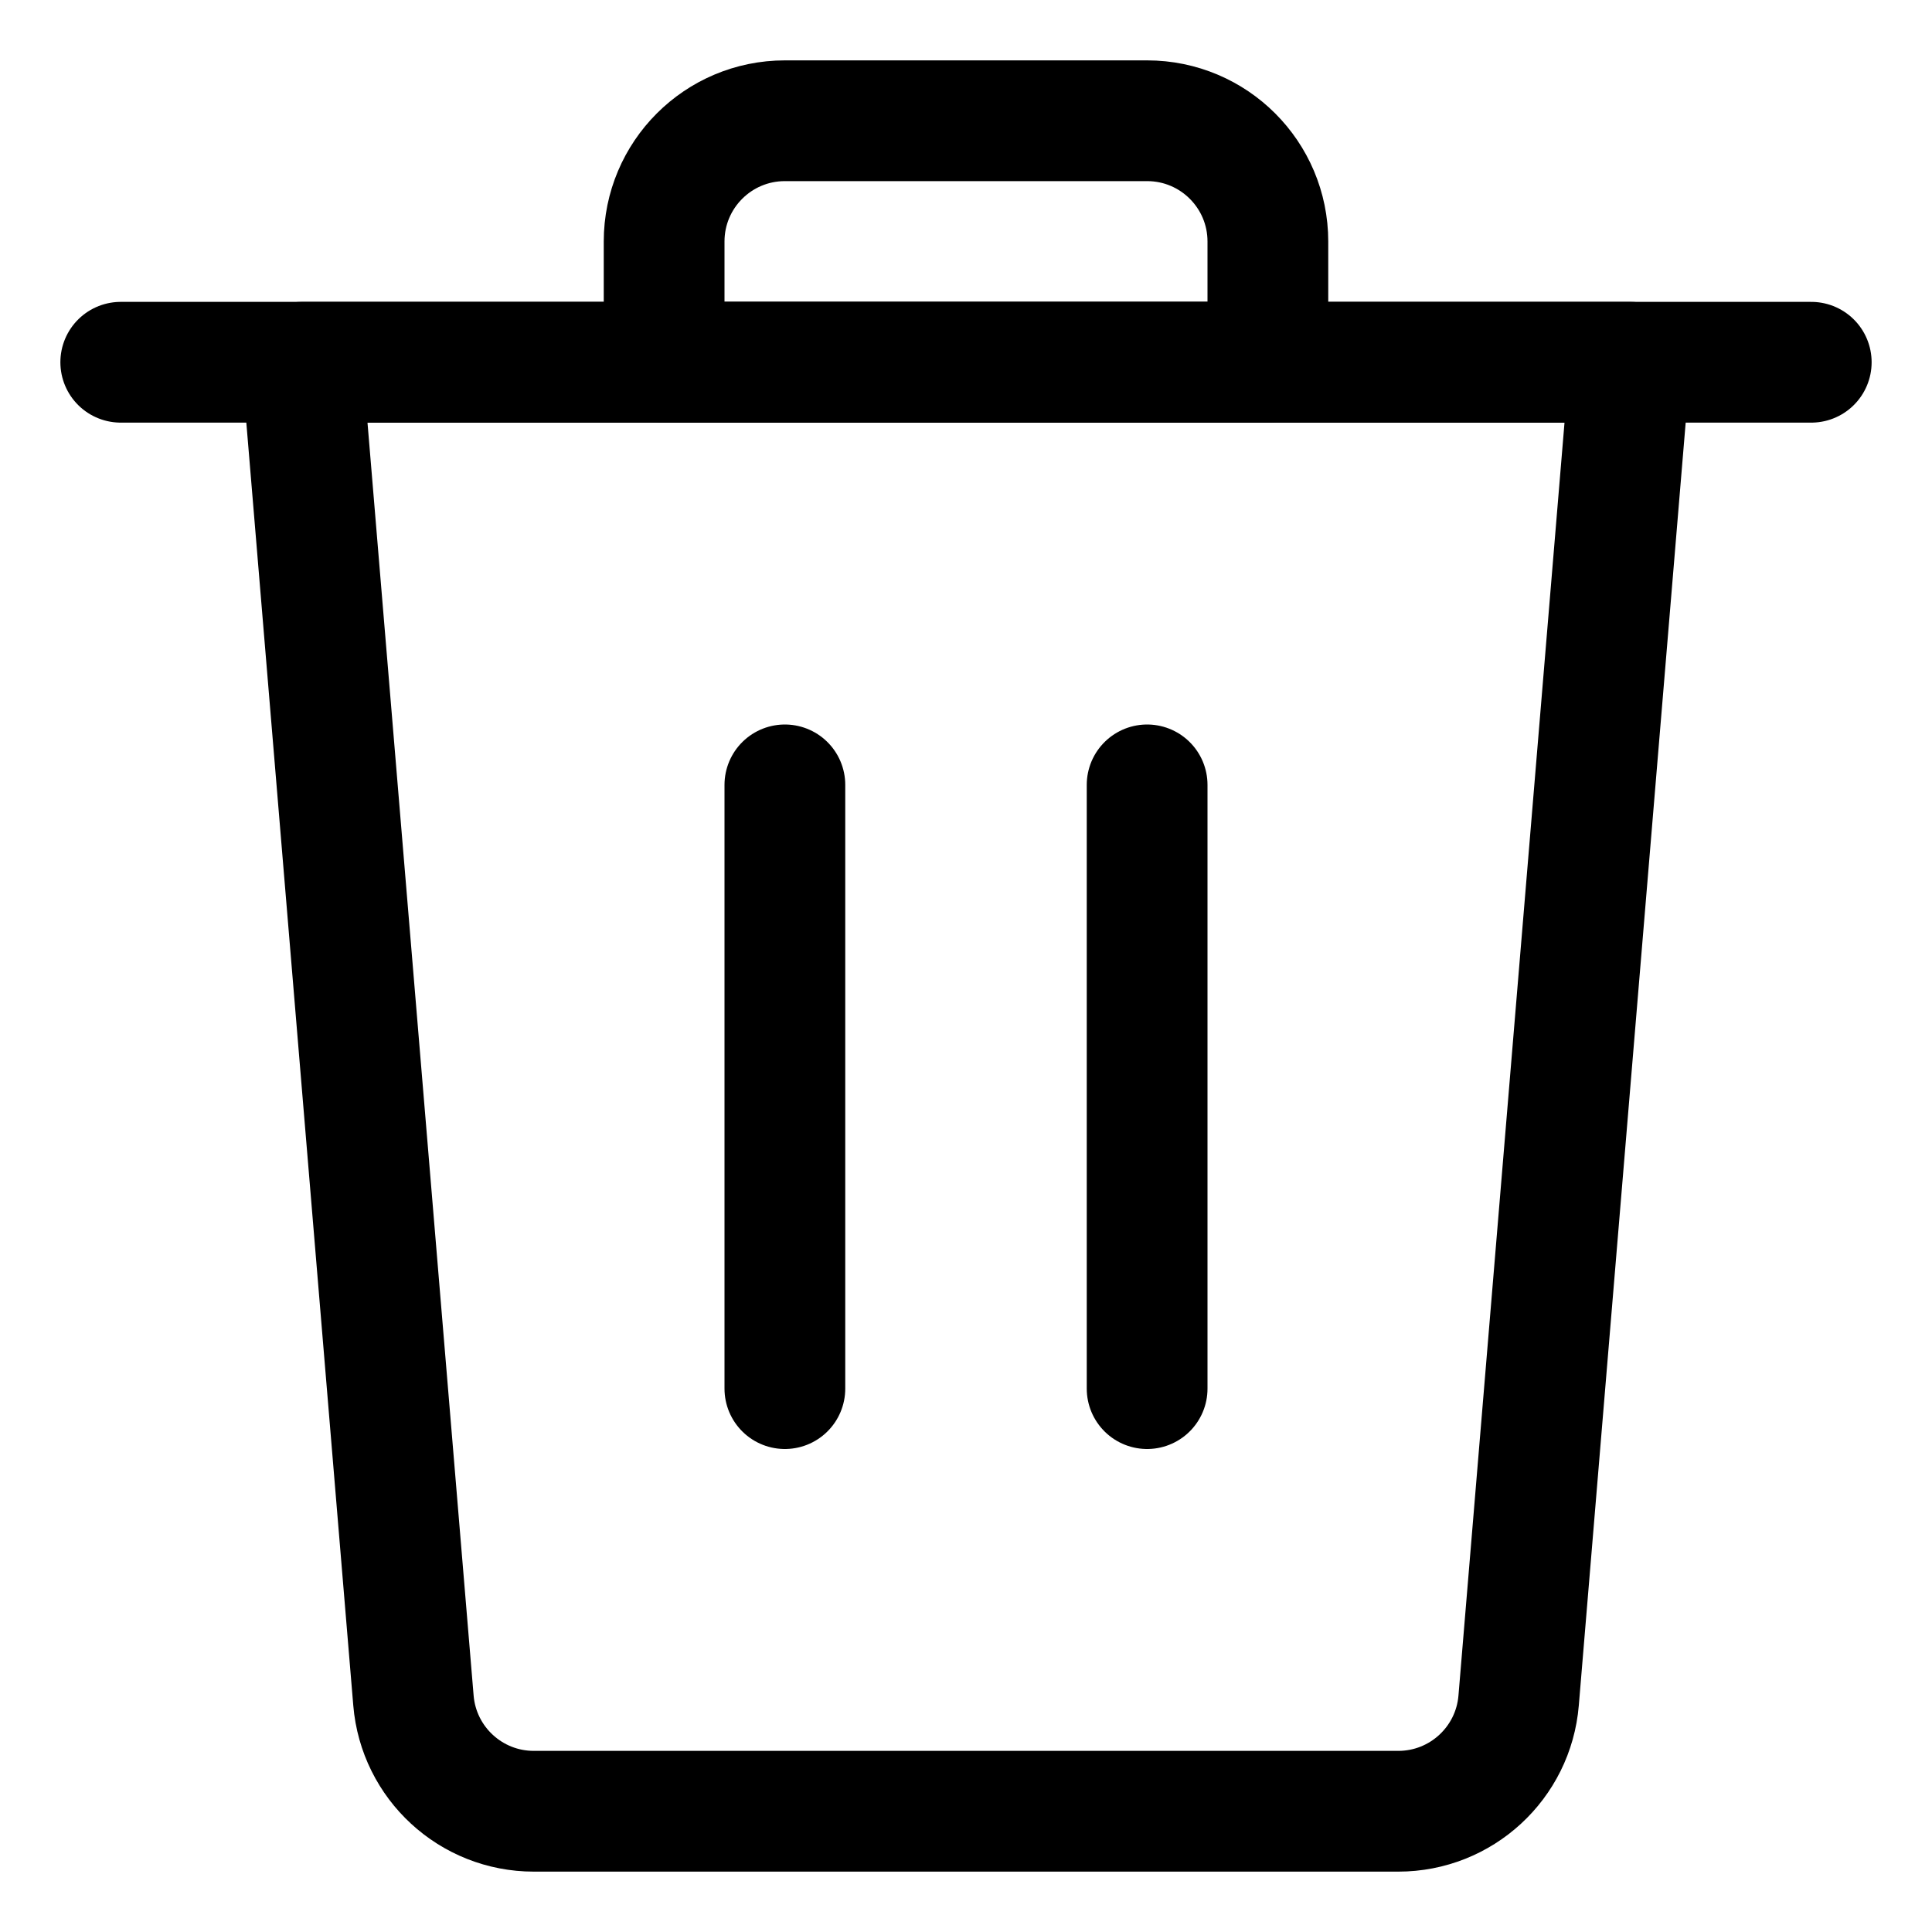
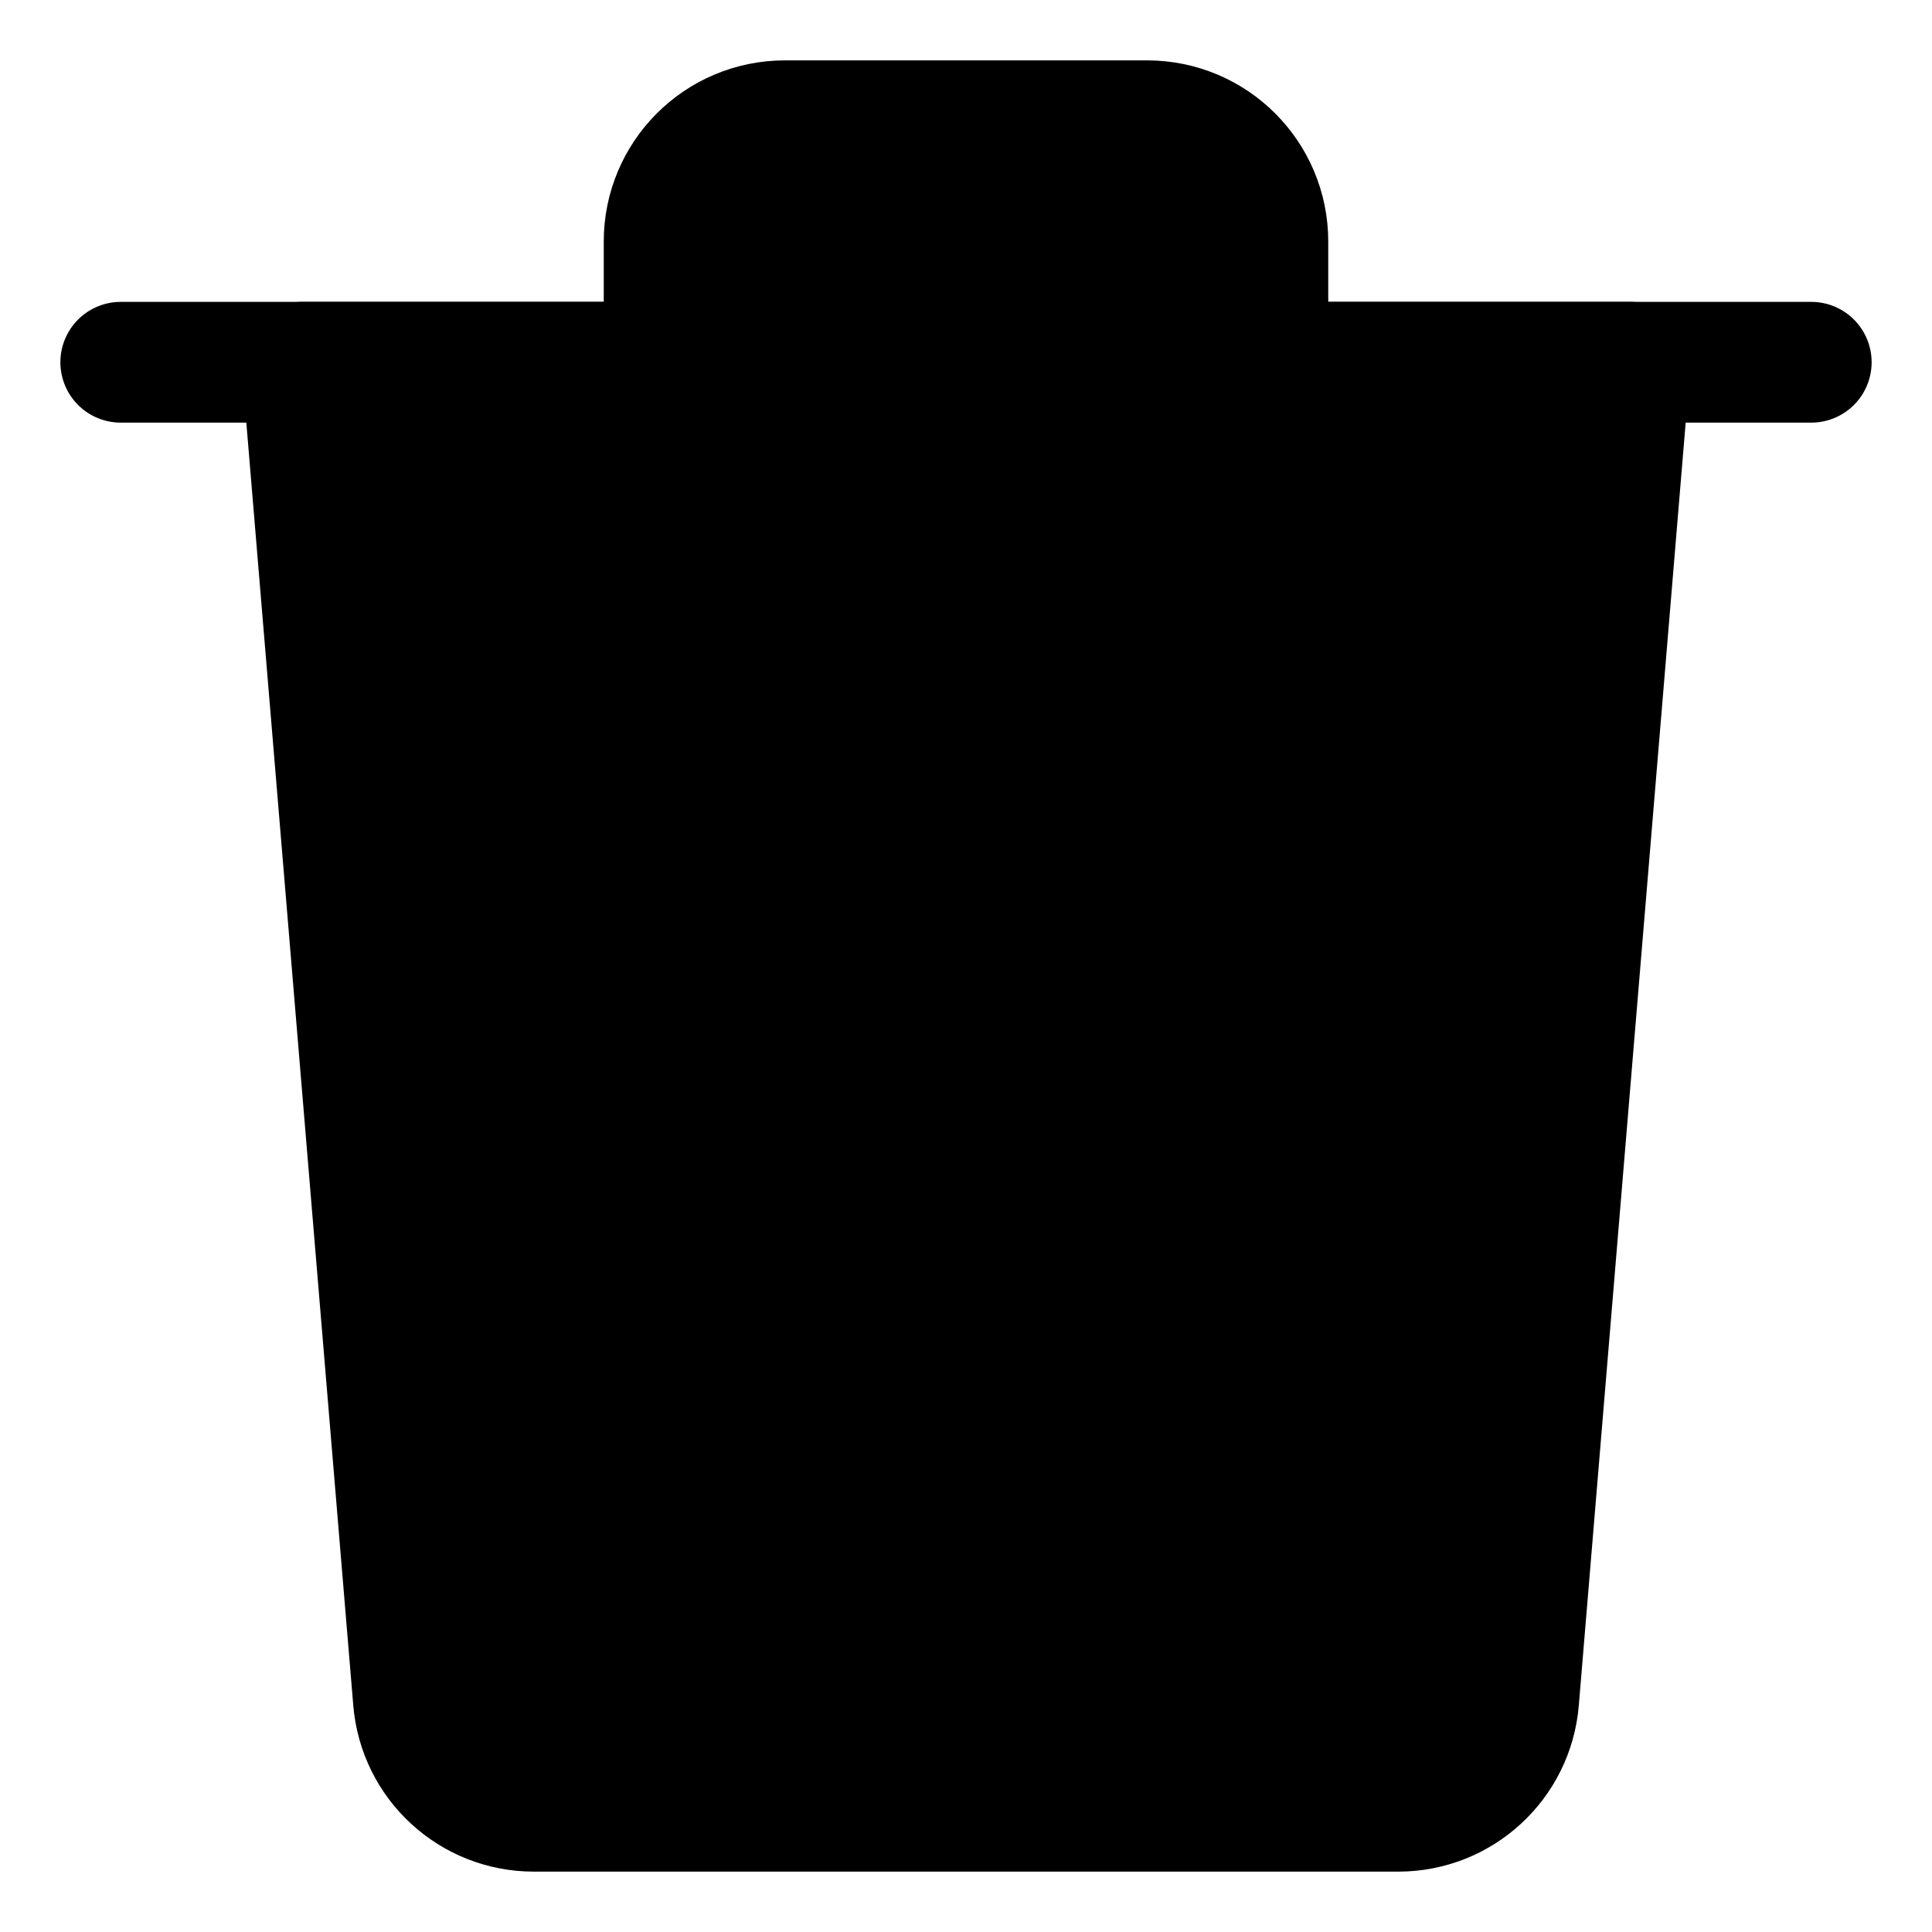
- <svg xmlns="http://www.w3.org/2000/svg" viewBox="0 0 24 24" fill="none">
+ <svg xmlns="http://www.w3.org/2000/svg" viewBox="0 0 24 24">
  <path d="M1.5 4.5h21" stroke="#000" stroke-width="1.5" stroke-linecap="round" stroke-linejoin="round" />
  <path clip-rule="evenodd" d="M14.25 1.5h-4.5A1.5 1.5 0 0 0 8.25 3v1.5h7.5V3a1.5 1.5 0 0 0-1.5-1.5z" stroke="#000" stroke-width="1.5" stroke-linecap="round" stroke-linejoin="round" />
-   <path d="M9.75 17.25v-7.5m4.5 7.5v-7.5" stroke="#000" stroke-width="1.5" stroke-linecap="round" stroke-linejoin="round" />
+   <path d="M9.75 17.25v-7.5M14.25 17.25v-7.5" stroke="#000" stroke-width="1.5" stroke-linecap="round" stroke-linejoin="round" />
  <path clip-rule="evenodd" d="M18.865 21.124A1.5 1.5 0 0 1 17.37 22.5H6.631a1.5 1.5 0 0 1-1.495-1.376L3.75 4.5h16.5l-1.385 16.624z" stroke="#000" stroke-width="1.5" stroke-linecap="round" stroke-linejoin="round" />
</svg>
